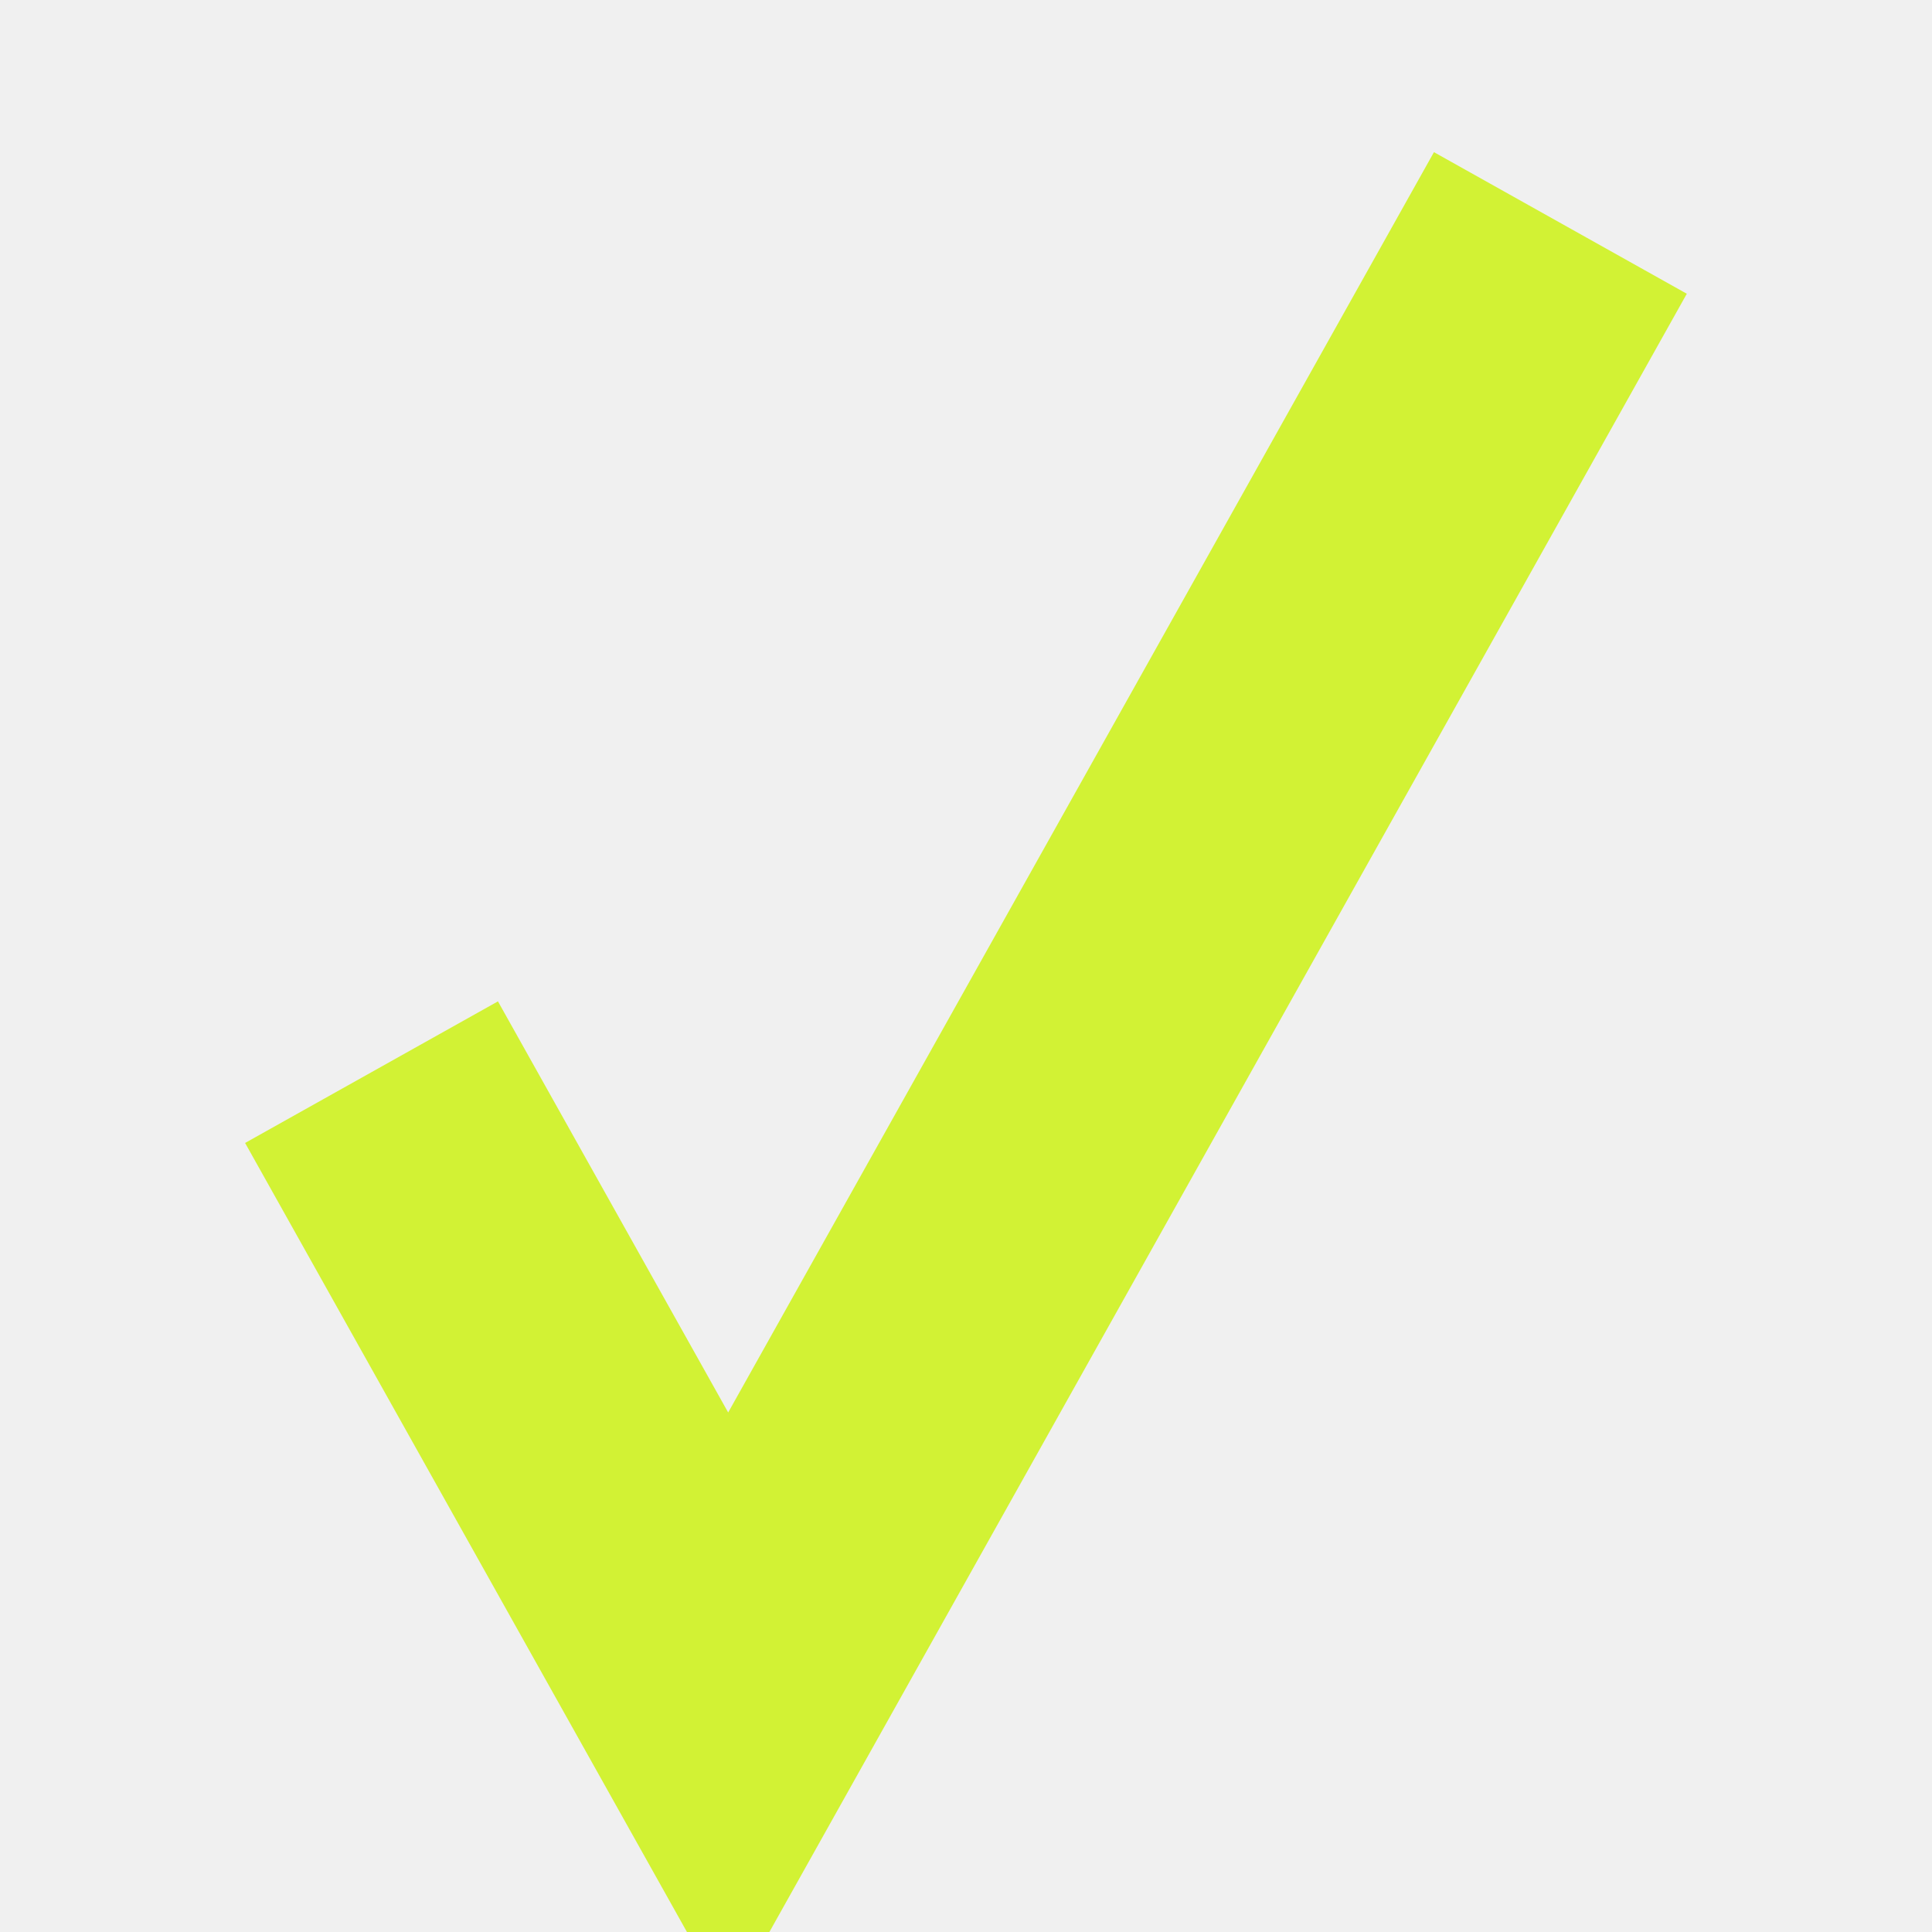
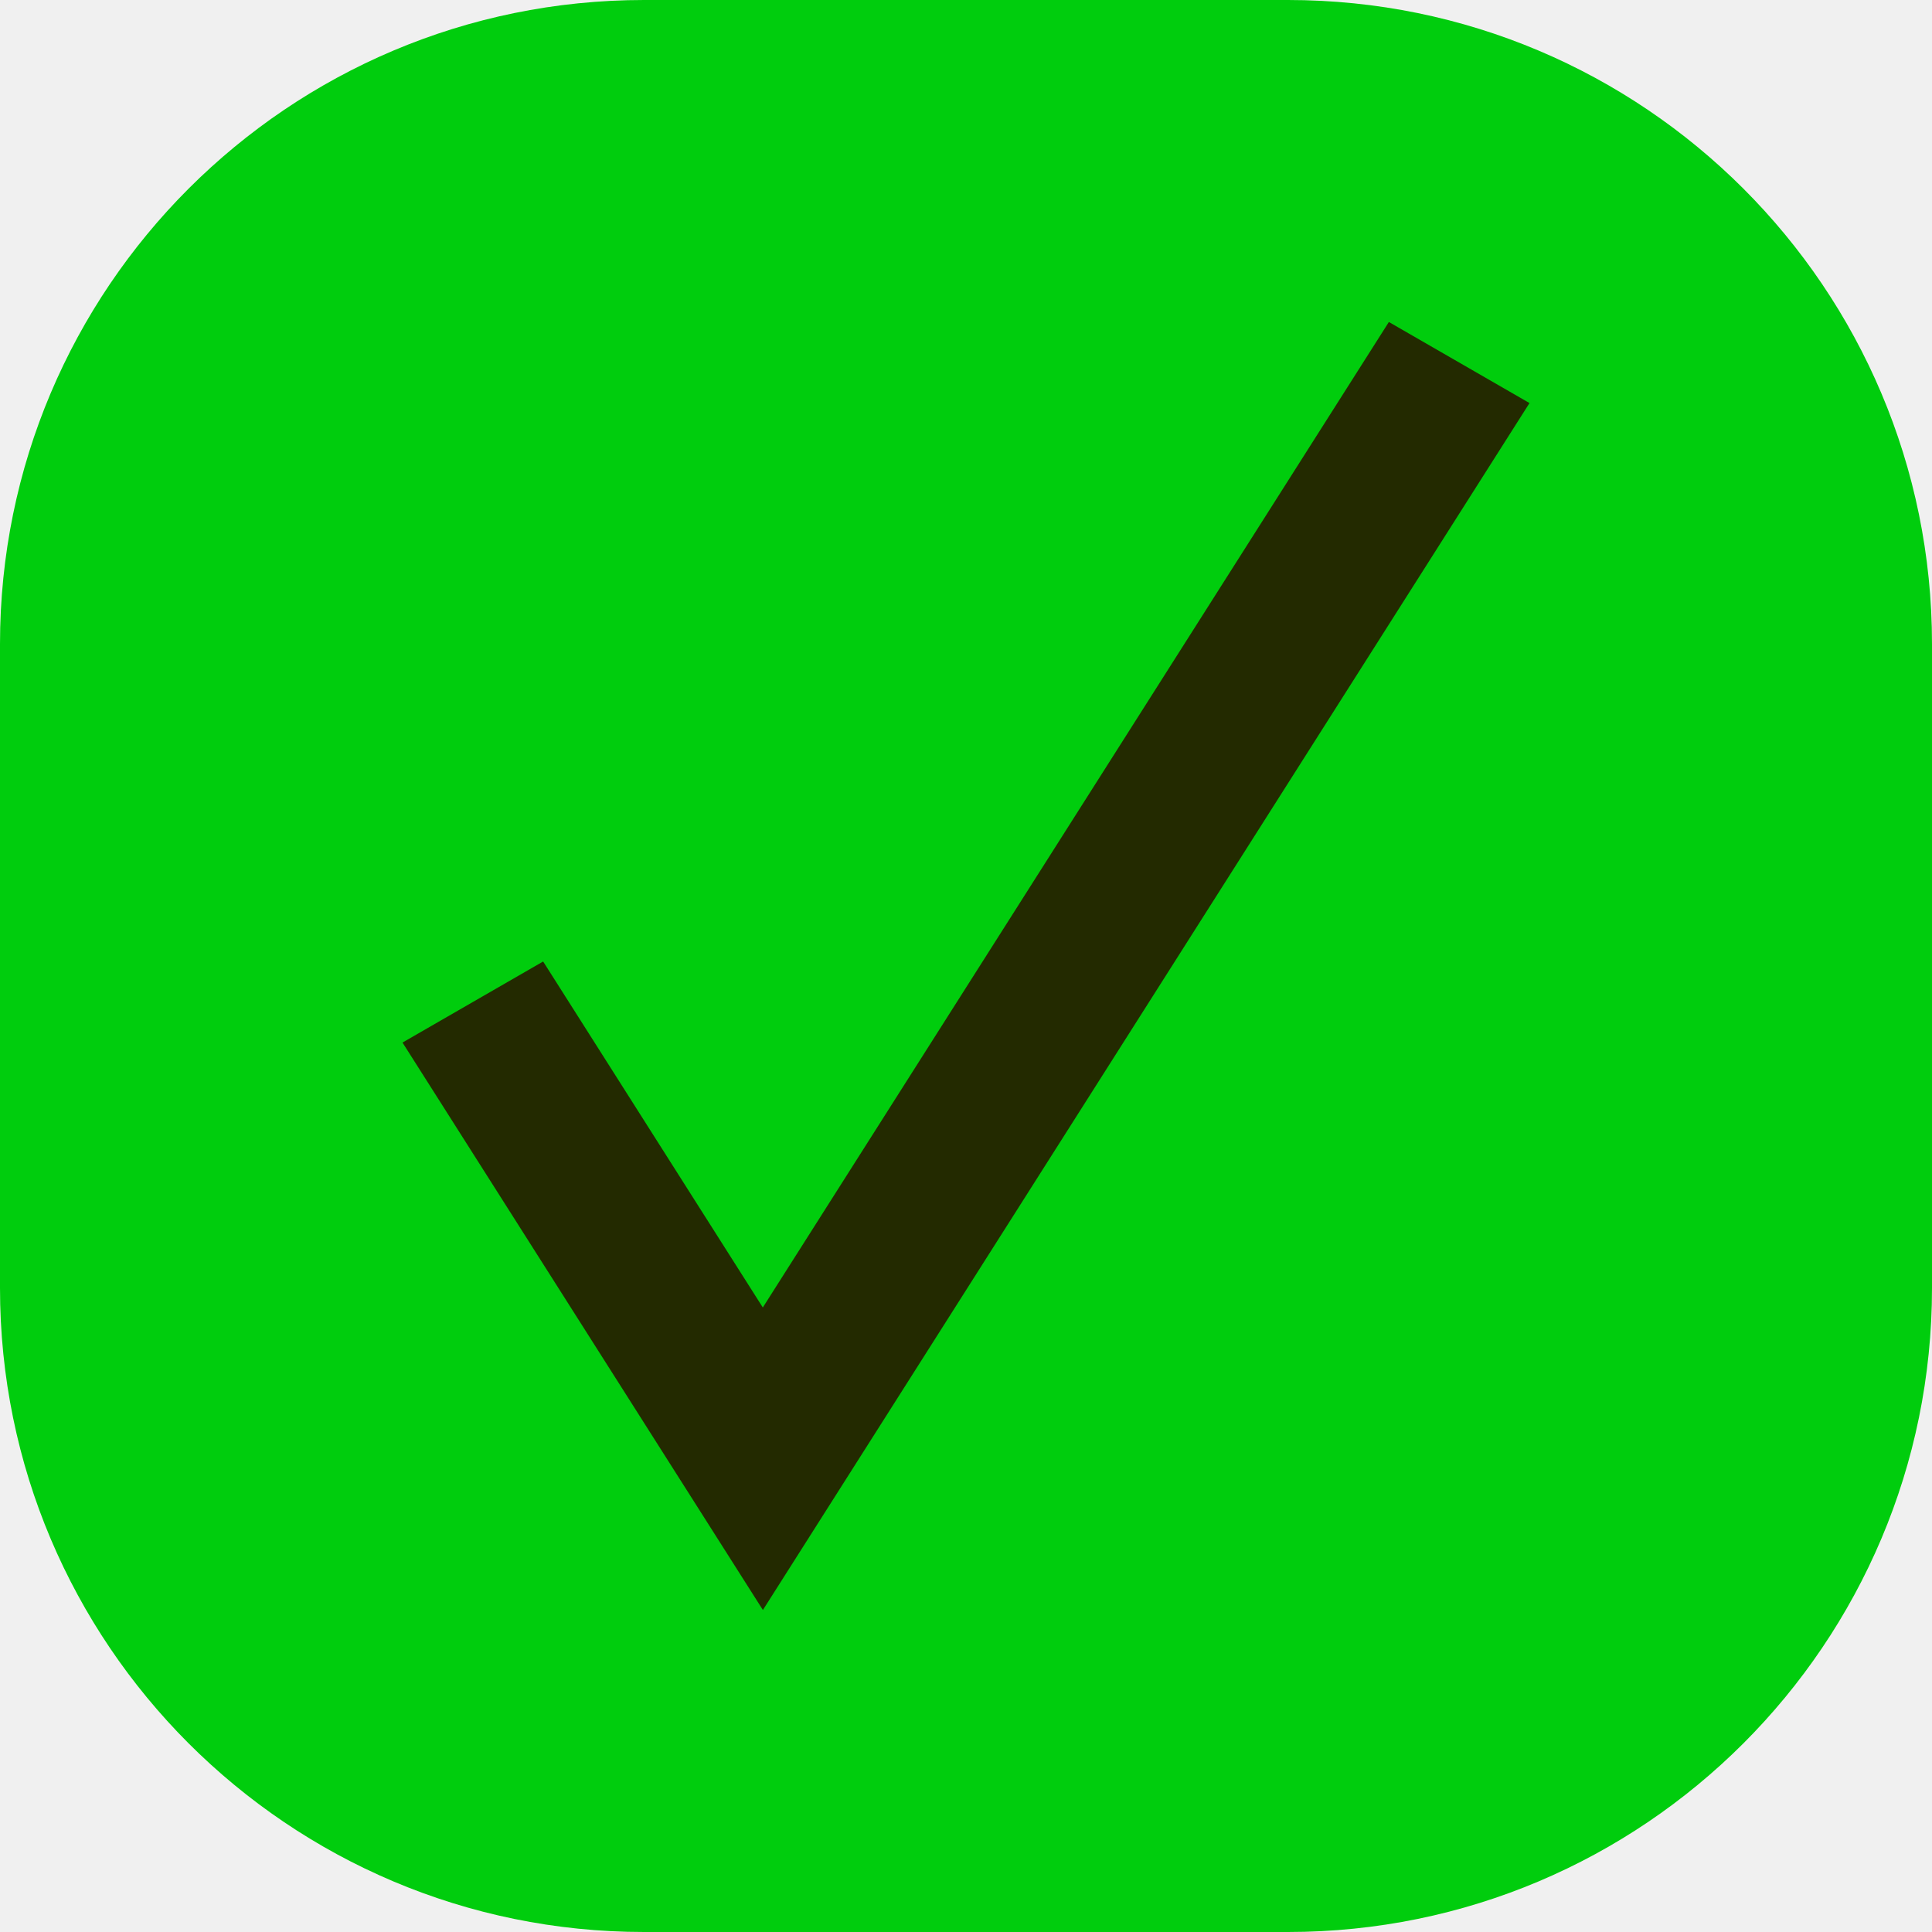
- <svg xmlns="http://www.w3.org/2000/svg" width="20" height="20" viewBox="0 0 20 20" fill="none">
-   <g clip-path="url(#clip0_3001_1937)">
-     <path d="M3.846 11.099L7.538 17.692L16.153 2.308" stroke="#D2F234" stroke-width="3" />
+ <svg xmlns="http://www.w3.org/2000/svg" width="24" height="24" viewBox="0 0 24 24" fill="none">
+   <g clip-path="url(#clip0_443_696)">
+     <rect width="24" height="24" rx="8" fill="#00CD0D" />
+     <path d="M19 5.007L9.477 20L5 12.951L6.747 11.944L9.476 16.242L17.253 4L19 5.007Z" fill="#232A00" />
  </g>
  <defs>
-     <clipPath id="clip0_3001_1937">
-       <rect width="20" height="20" fill="white" />
+     <clipPath id="clip0_443_696">
+       <rect width="24" height="24" rx="8" fill="white" />
    </clipPath>
  </defs>
</svg>
